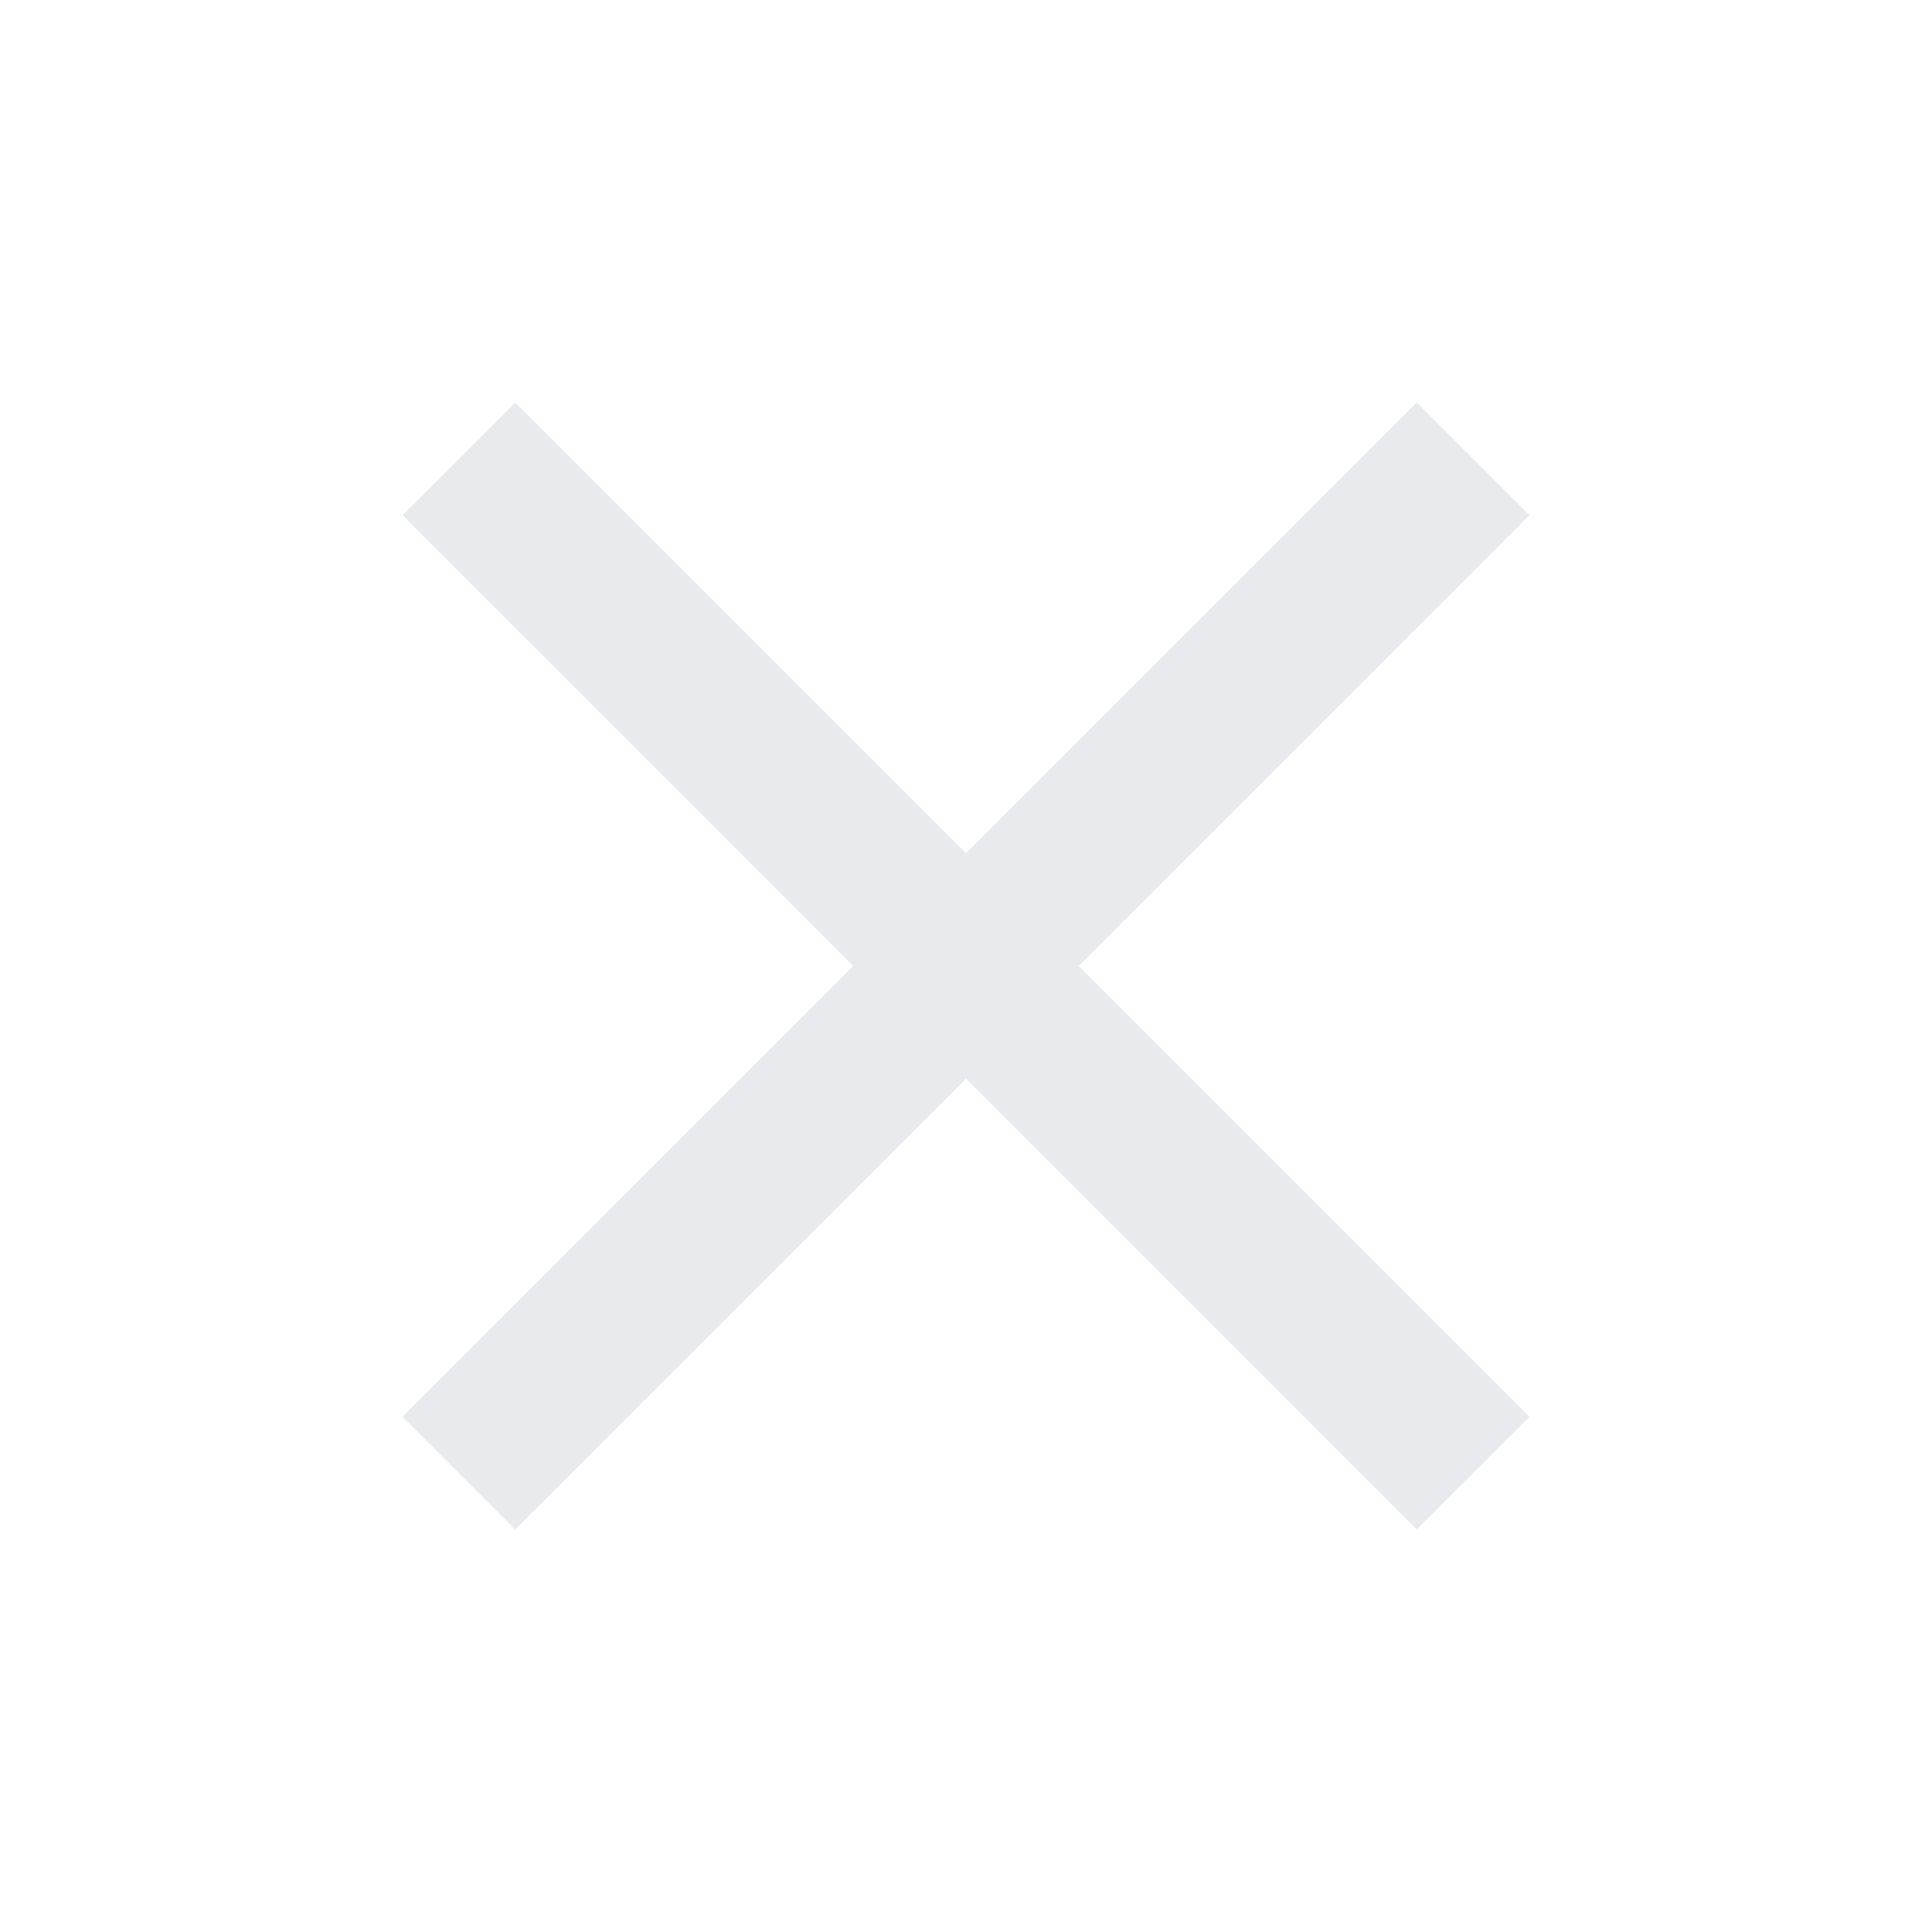
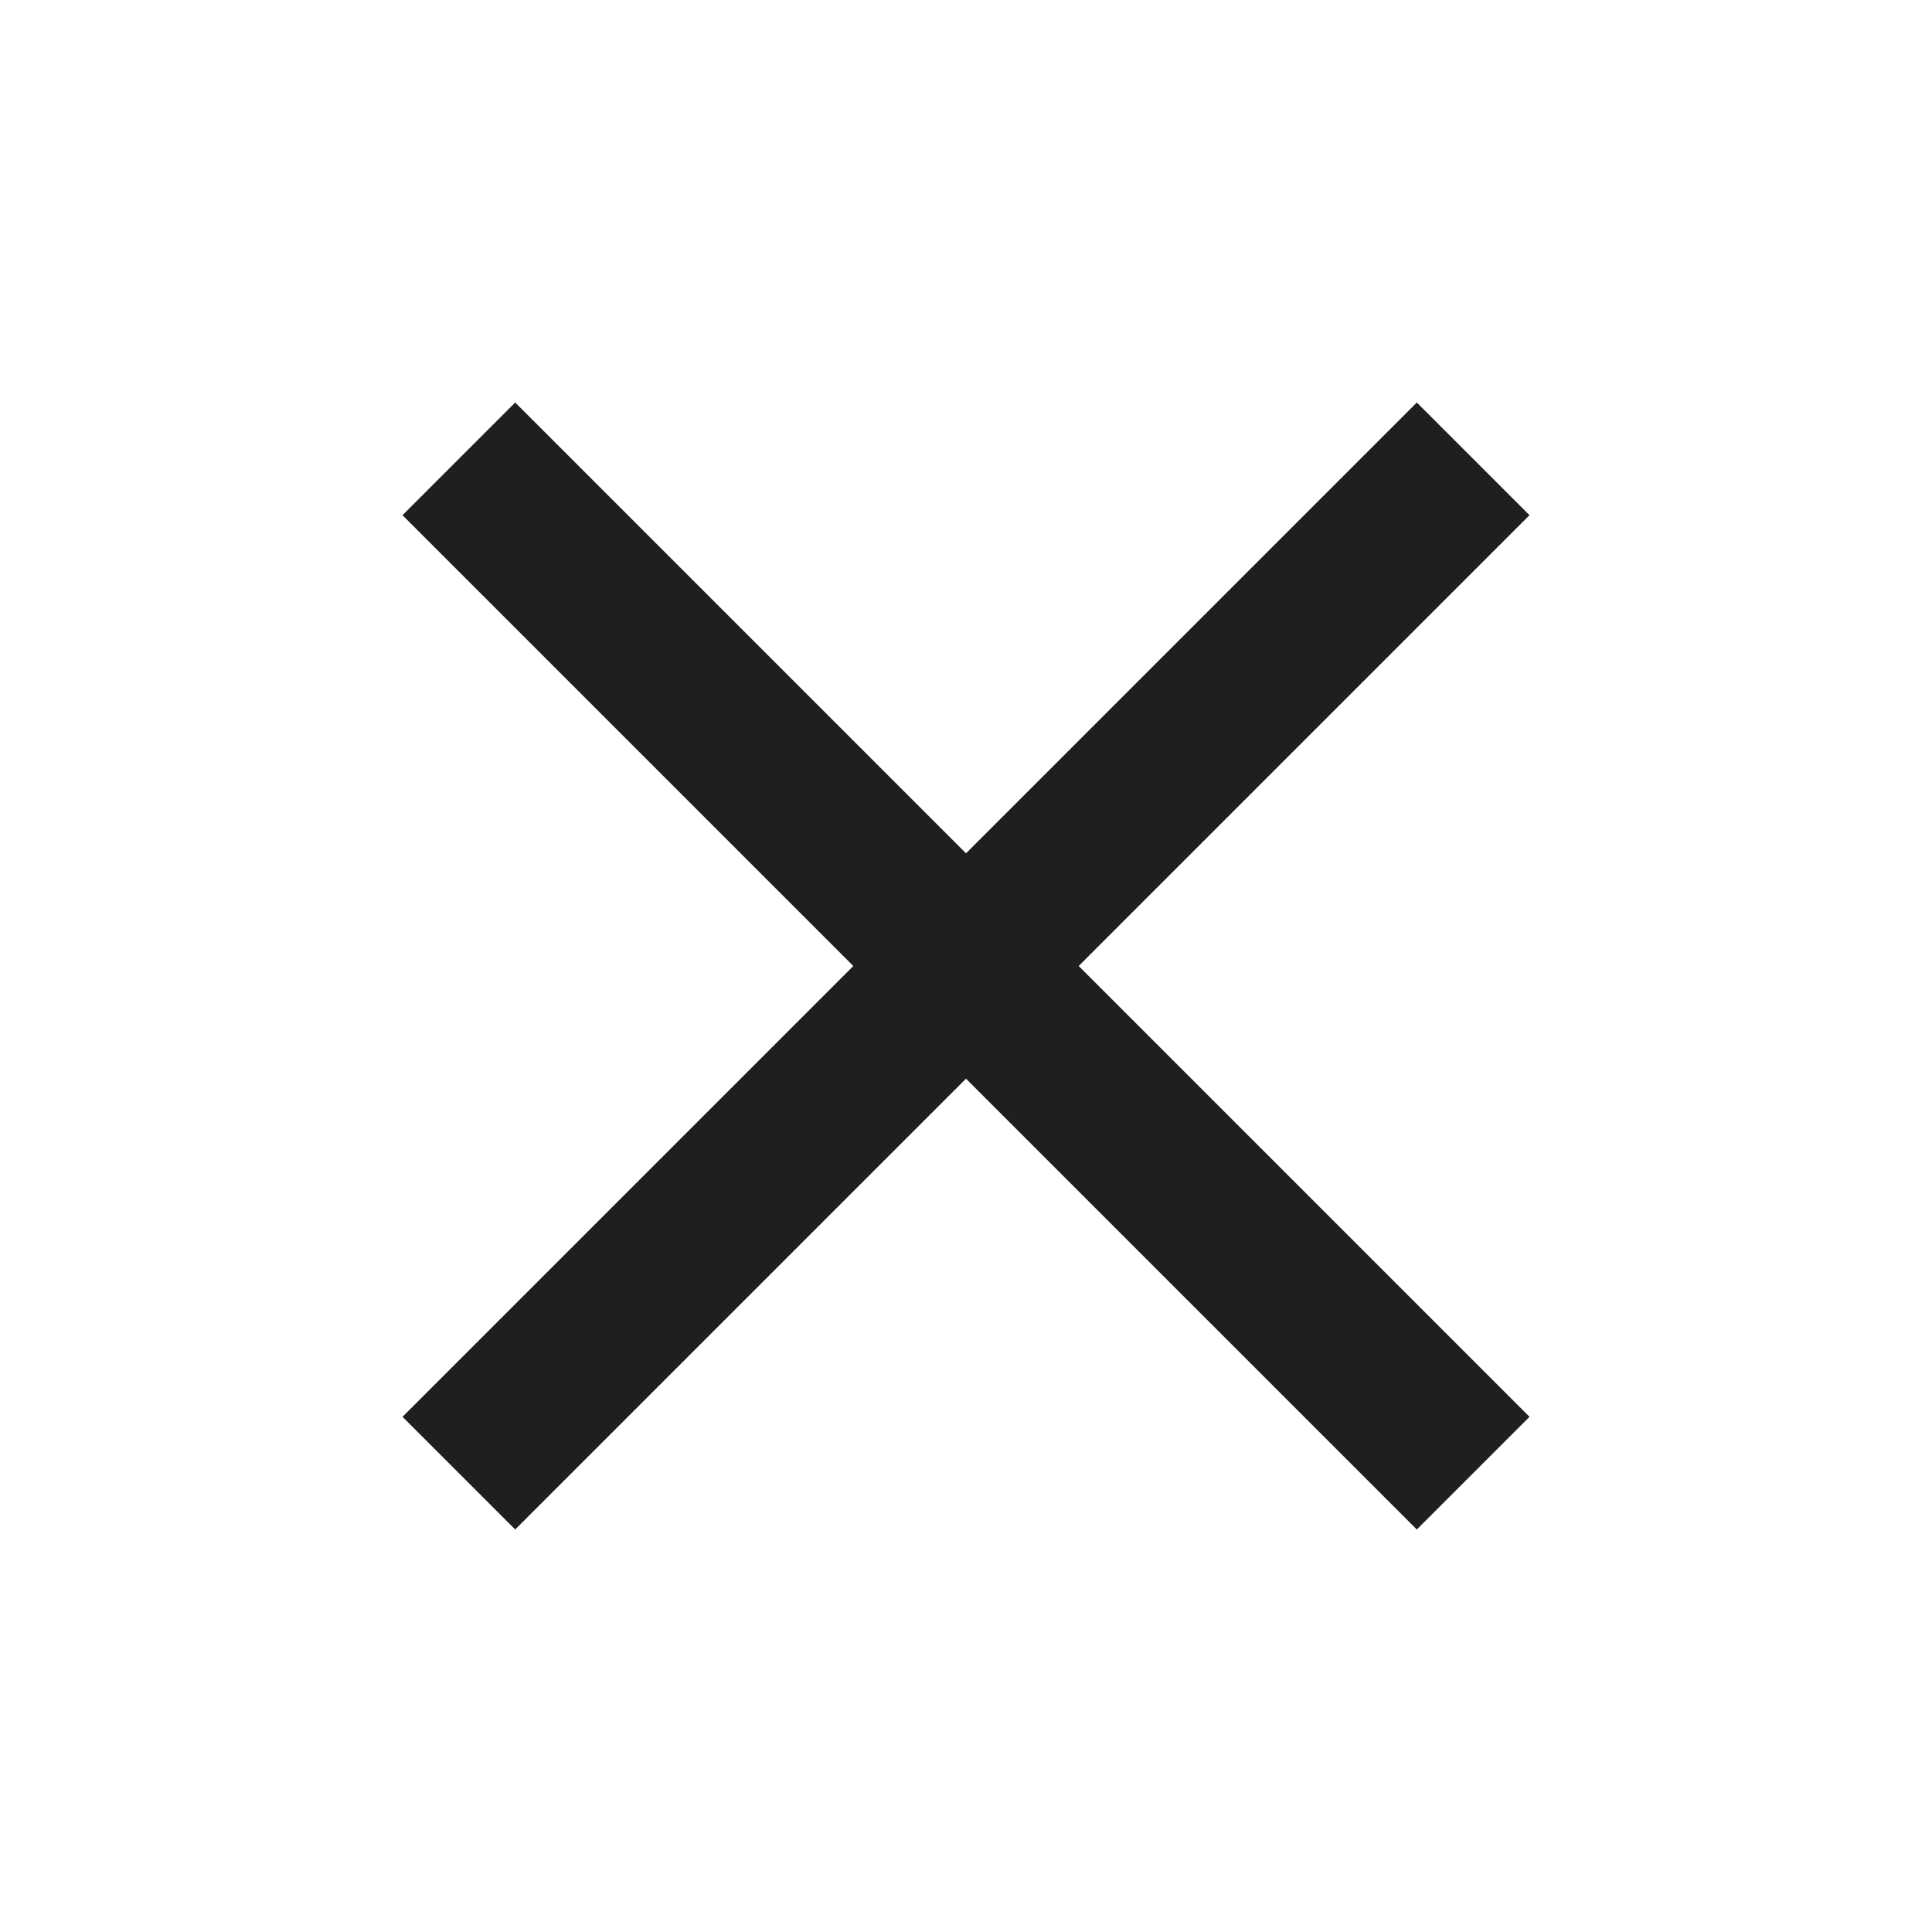
- <svg xmlns="http://www.w3.org/2000/svg" height="24px" viewBox="0 -960 960 960" width="24px" fill="#e8eaed">
+ <svg xmlns="http://www.w3.org/2000/svg" height="24px" viewBox="0 -960 960 960" width="24px" fill="#1E201E">
  <path d="m256-200-56-56 224-224-224-224 56-56 224 224 224-224 56 56-224 224 224 224-56 56-224-224-224 224Z" />
</svg>
